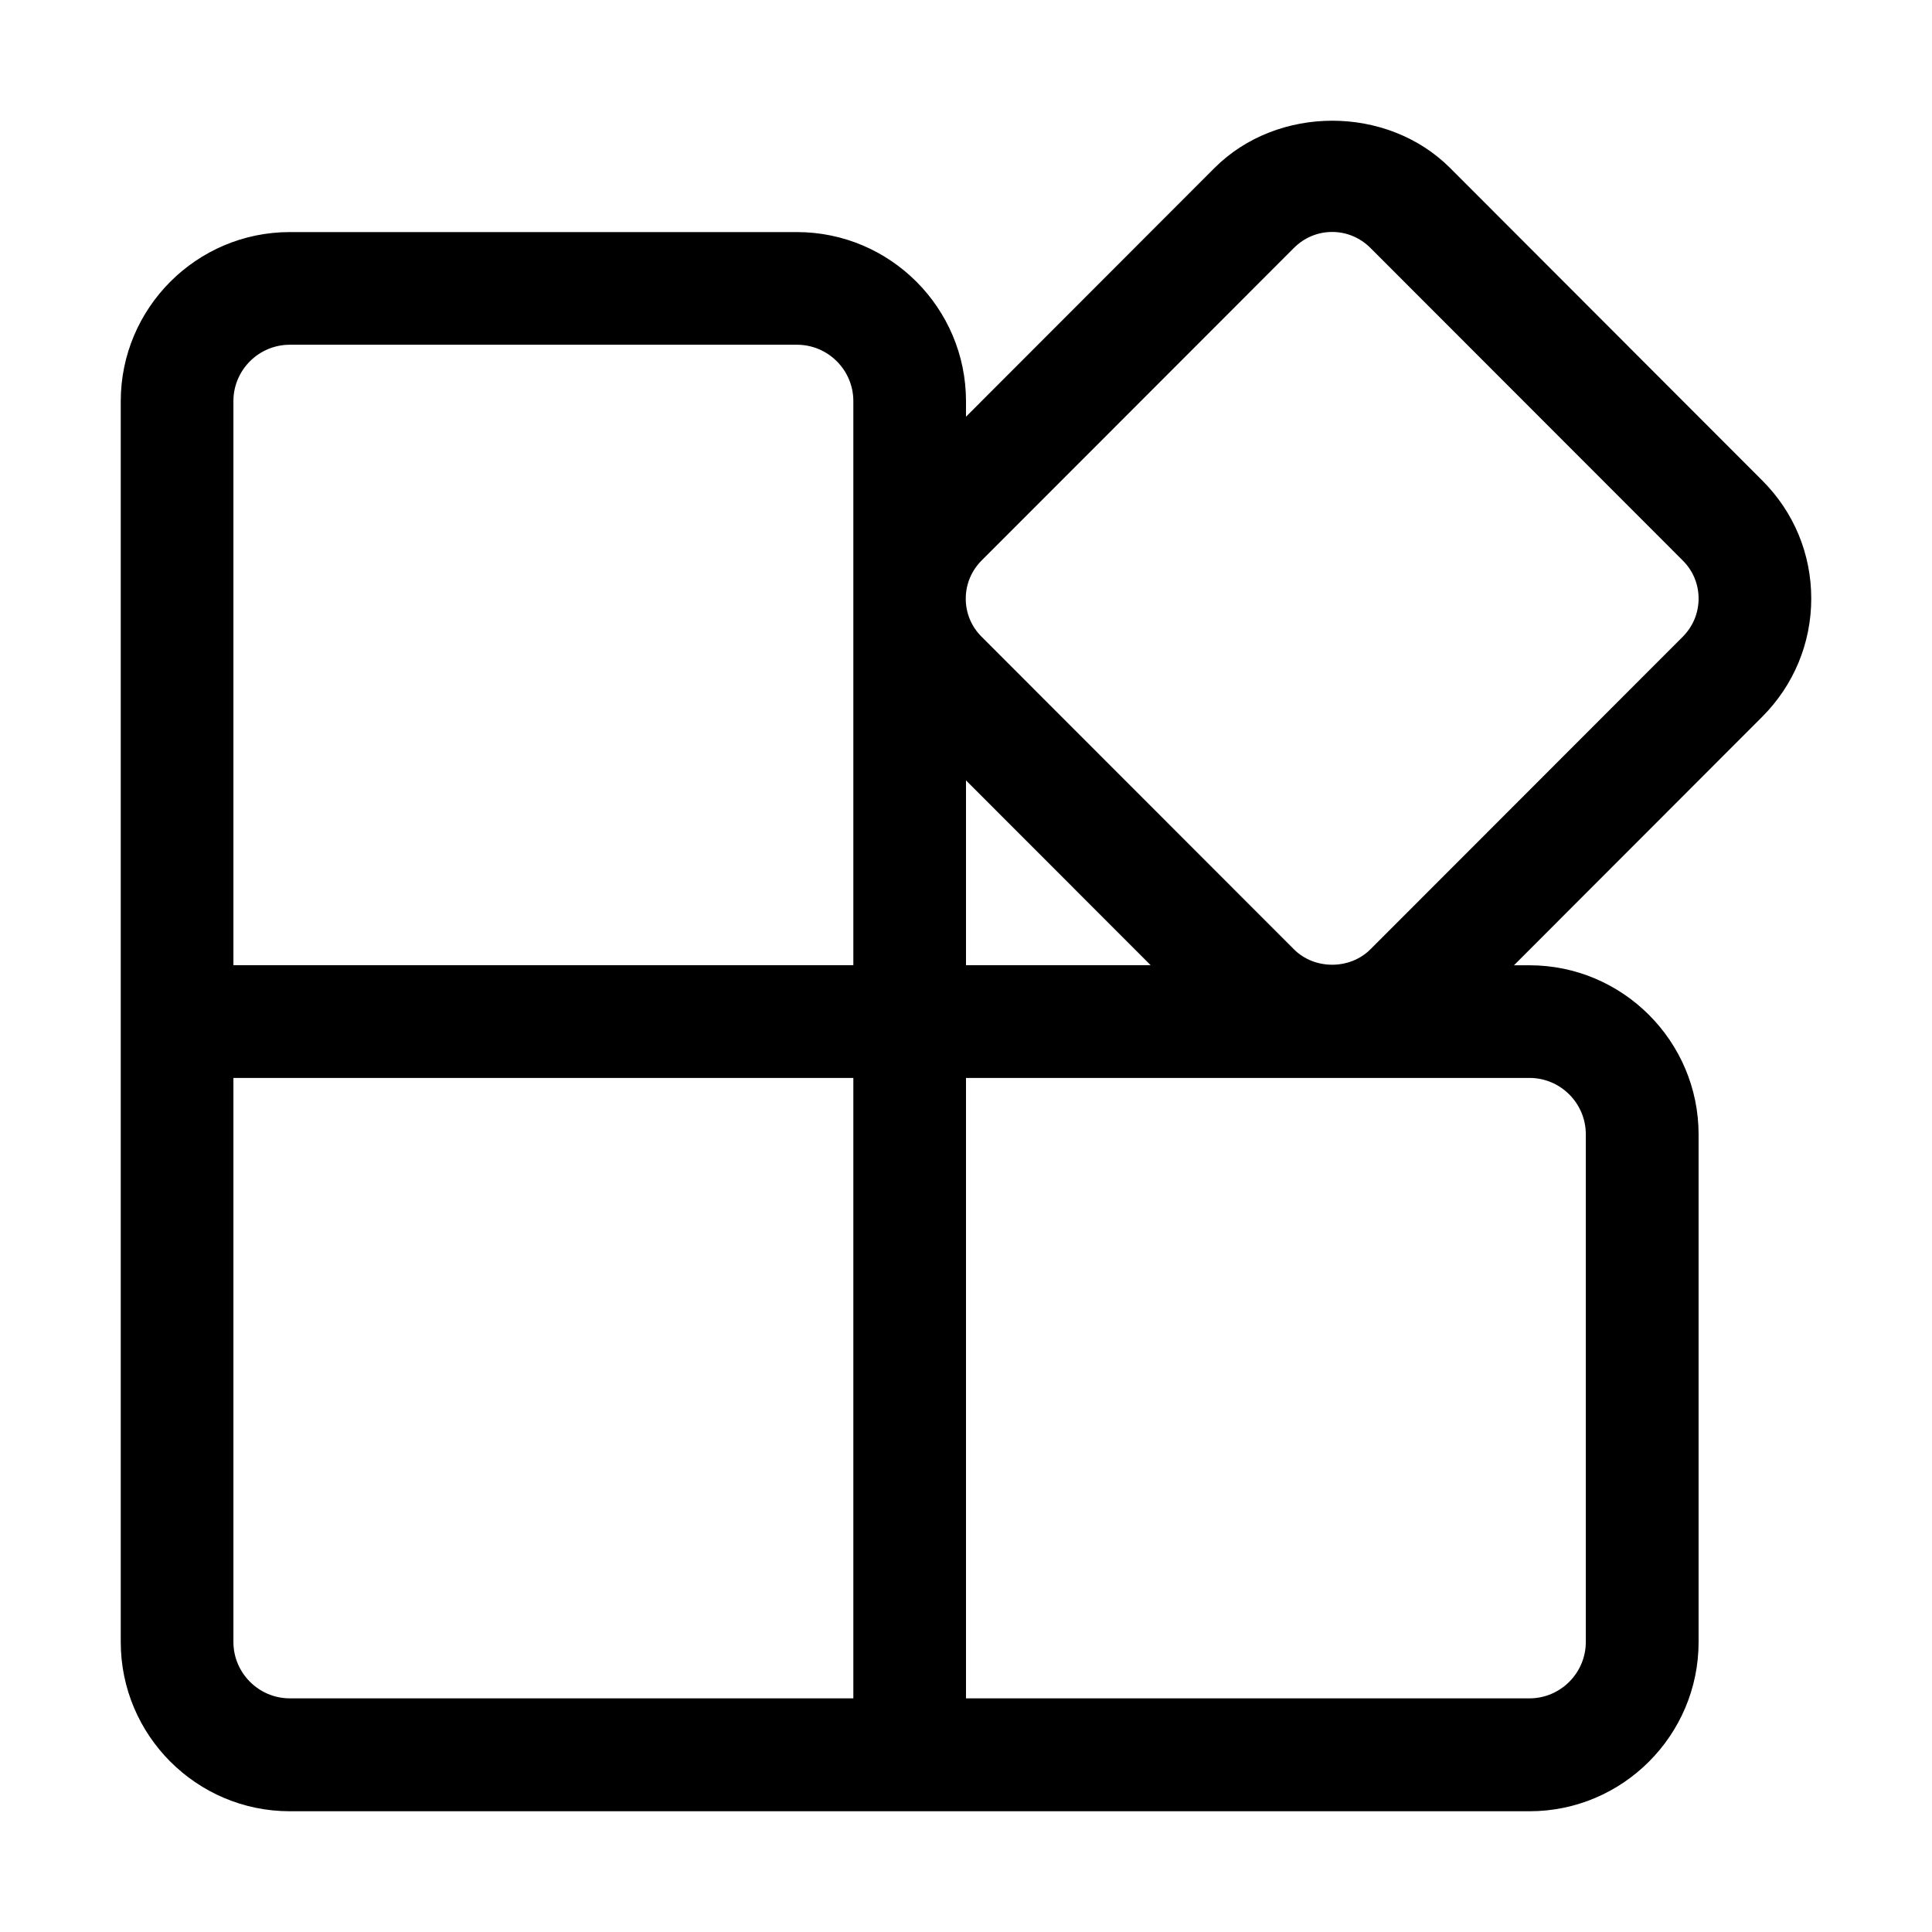
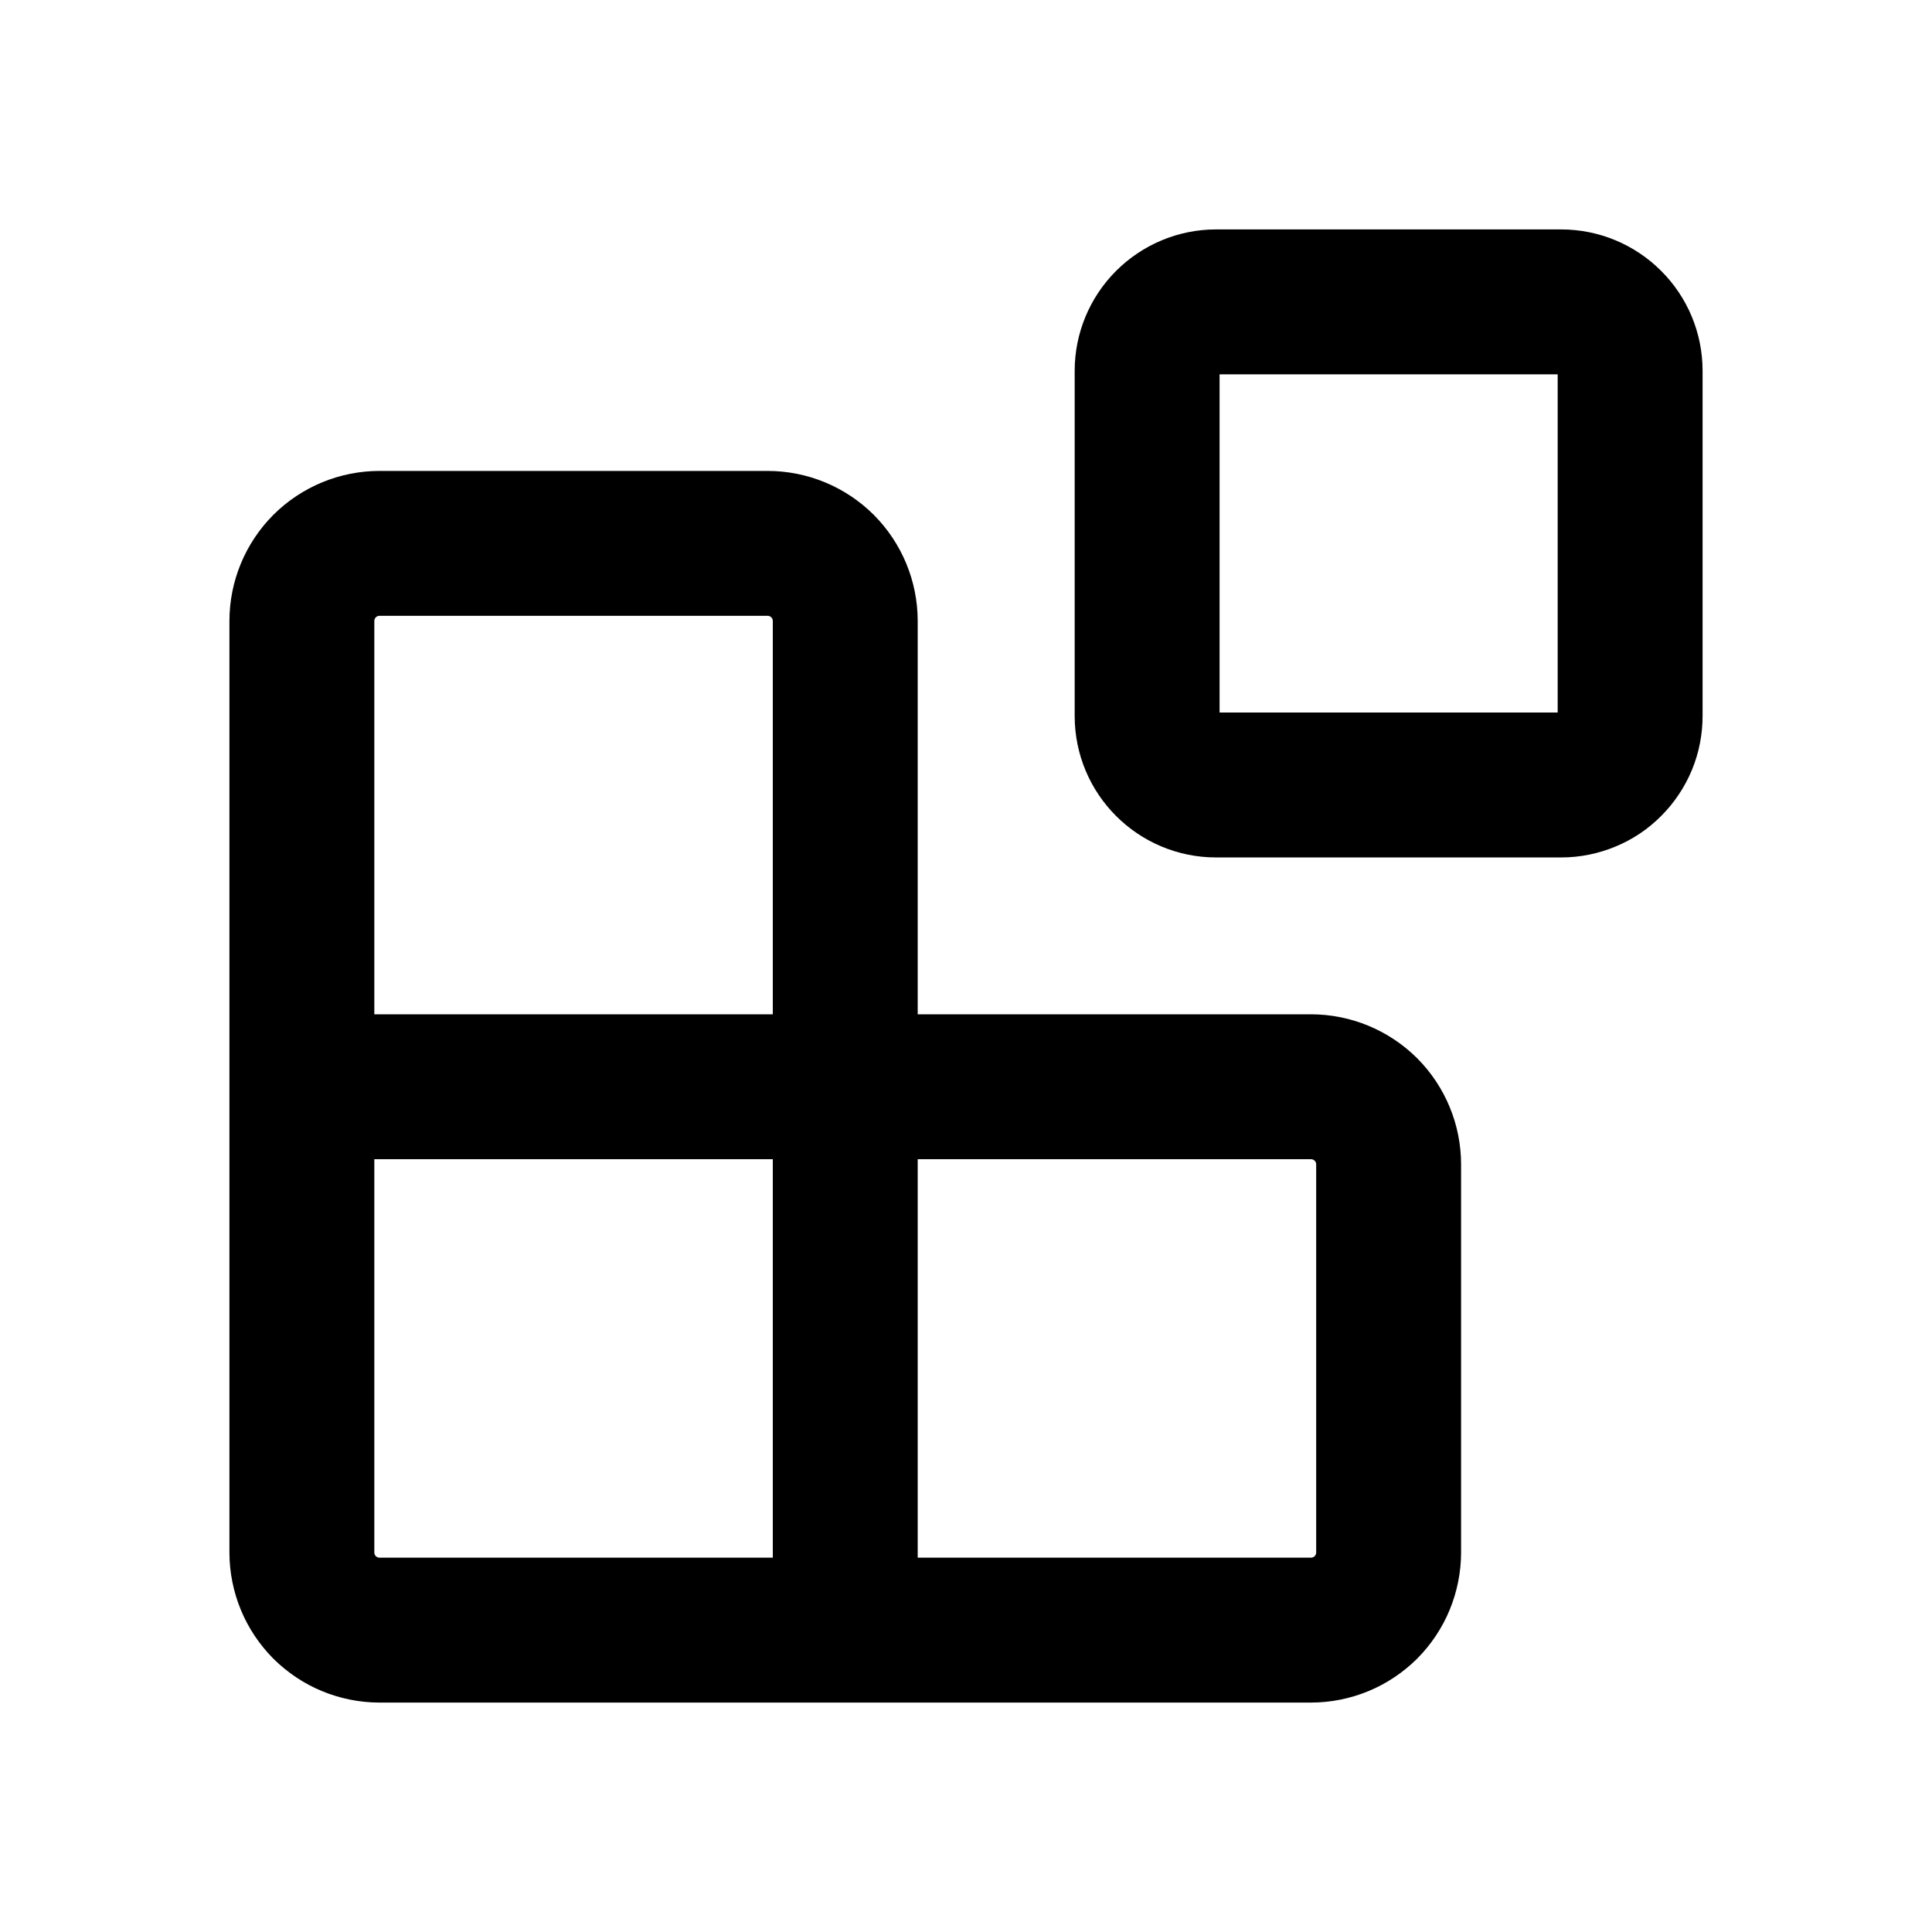
- <svg xmlns="http://www.w3.org/2000/svg" width="16" height="16" viewBox="0 0 16 16" fill="currentColor">
-   <path d="M15 4.957C15 4.587 14.856 4.241 14.595 3.98L12.01 1.392C11.488 0.869 10.579 0.869 10.057 1.392L8 3.451V3.323C8 2.551 7.372 1.922 6.6 1.922H2.4C1.628 1.922 1 2.551 1 3.323V13.599C1 14.371 1.628 15 2.4 15H12.667C13.438 15 14.067 14.371 14.067 13.599V9.395C14.067 8.623 13.438 7.994 12.667 7.994H12.538L14.595 5.935C14.855 5.674 15 5.326 15 4.957ZM2.4 2.855H6.6C6.857 2.855 7.067 3.064 7.067 3.322V7.993H1.933V3.322C1.933 3.064 2.143 2.855 2.4 2.855ZM1.933 13.598V8.927H7.067V14.065H2.4C2.143 14.065 1.933 13.855 1.933 13.598ZM13.133 9.394V13.598C13.133 13.855 12.923 14.065 12.667 14.065H8V8.927H12.667C12.923 8.927 13.133 9.136 13.133 9.394ZM8 7.993V6.463L9.529 7.993H8ZM13.935 5.274L11.349 7.862C11.179 8.032 10.886 8.032 10.716 7.862L8.13 5.274C8.045 5.19 7.998 5.078 7.998 4.958C7.998 4.838 8.045 4.726 8.13 4.641L10.716 2.053C10.801 1.968 10.913 1.921 11.032 1.921C11.152 1.921 11.264 1.968 11.349 2.053L13.935 4.641C14.02 4.725 14.067 4.837 14.067 4.957C14.067 5.077 14.02 5.189 13.935 5.274Z" />
+ <svg xmlns="http://www.w3.org/2000/svg" width="16" height="16" viewBox="0 0 16 16" fill="none">
+   <path d="M7 13.5V5.143C7 4.972 6.932 4.809 6.812 4.688C6.691 4.568 6.528 4.5 6.357 4.5H3.143C2.972 4.5 2.809 4.568 2.688 4.688C2.568 4.809 2.5 4.972 2.5 5.143V12.857C2.5 12.941 2.517 13.025 2.549 13.103C2.581 13.181 2.629 13.252 2.688 13.312C2.748 13.371 2.819 13.419 2.897 13.451C2.975 13.483 3.059 13.5 3.143 13.5H10.857C10.941 13.5 11.025 13.483 11.103 13.451C11.181 13.419 11.252 13.371 11.312 13.312C11.371 13.252 11.419 13.181 11.451 13.103C11.483 13.025 11.5 12.941 11.5 12.857V9.643C11.5 9.472 11.432 9.309 11.312 9.188C11.191 9.068 11.027 9 10.857 9H2.5M12.929 2.5H10.07C9.919 2.5 9.774 2.561 9.667 2.668C9.56 2.775 9.5 2.92 9.5 3.071V5.93C9.5 6.245 9.756 6.501 10.071 6.501H12.929C13.004 6.501 13.078 6.486 13.148 6.457C13.217 6.429 13.28 6.387 13.333 6.333C13.386 6.28 13.428 6.217 13.457 6.148C13.486 6.078 13.5 6.004 13.5 5.929V3.07C13.5 2.919 13.44 2.774 13.332 2.667C13.225 2.56 13.08 2.5 12.929 2.5Z" stroke="black" stroke-width="1.2" stroke-linecap="round" stroke-linejoin="round" />
</svg>
